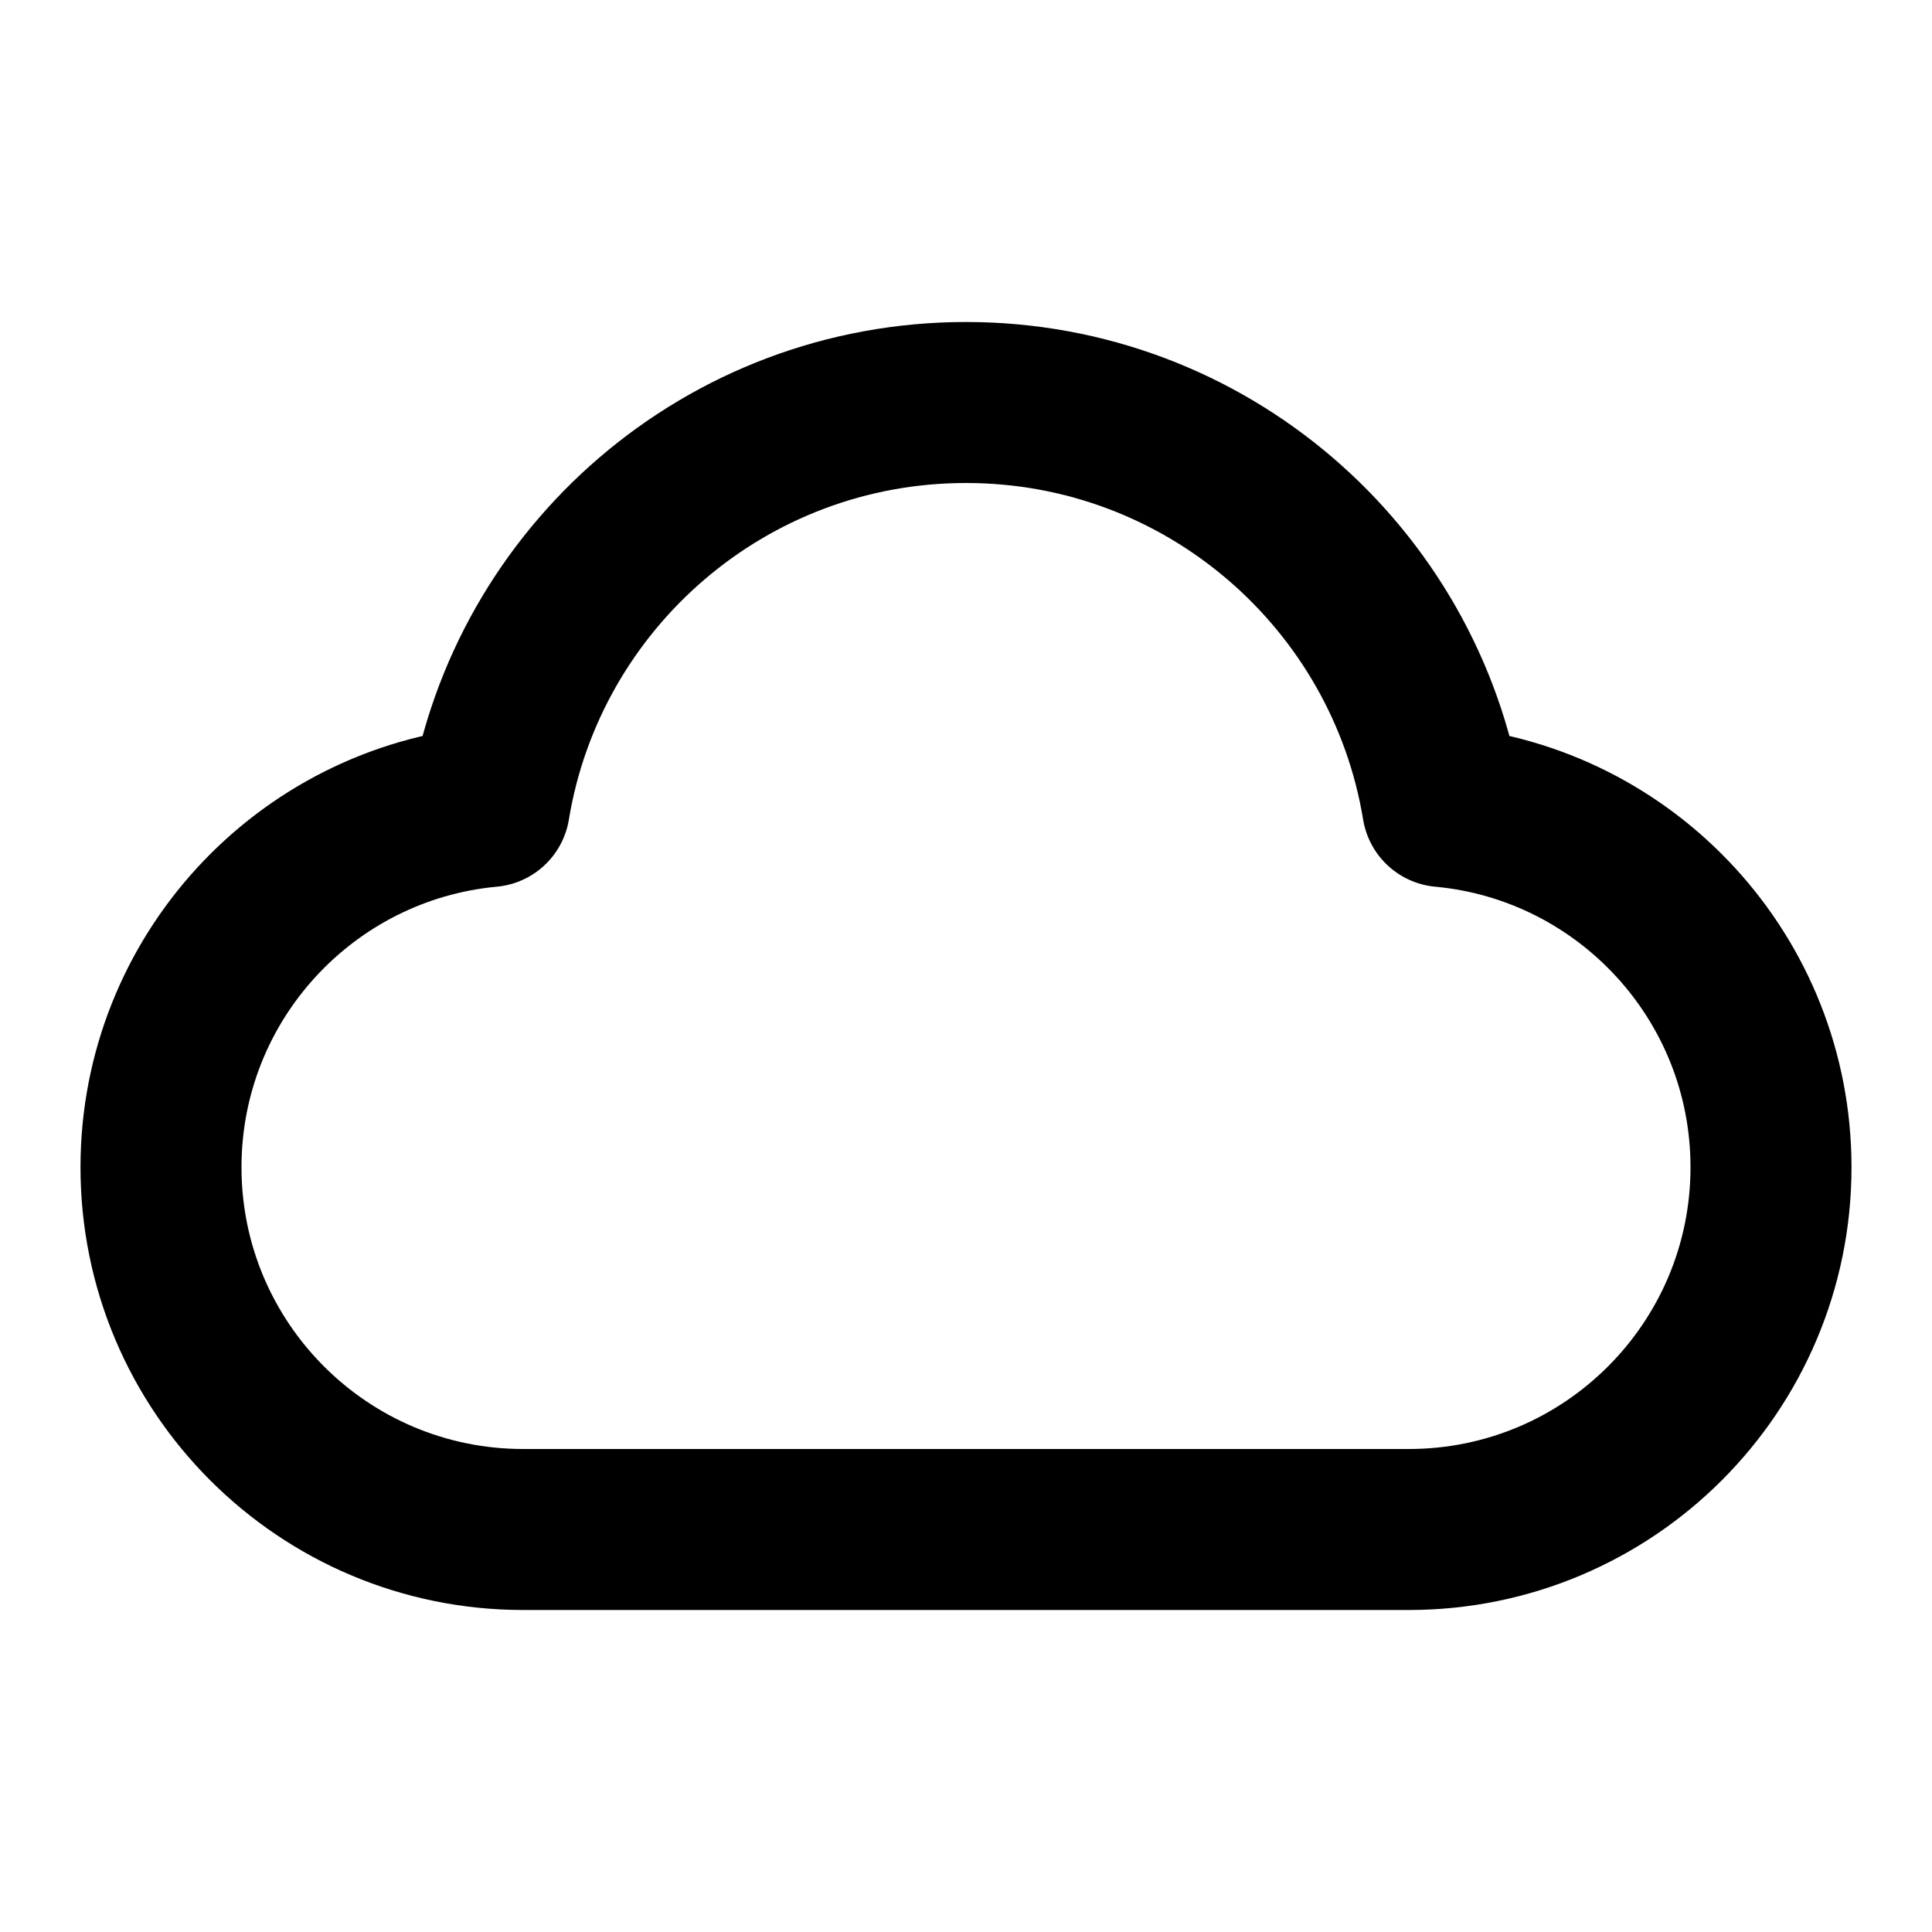
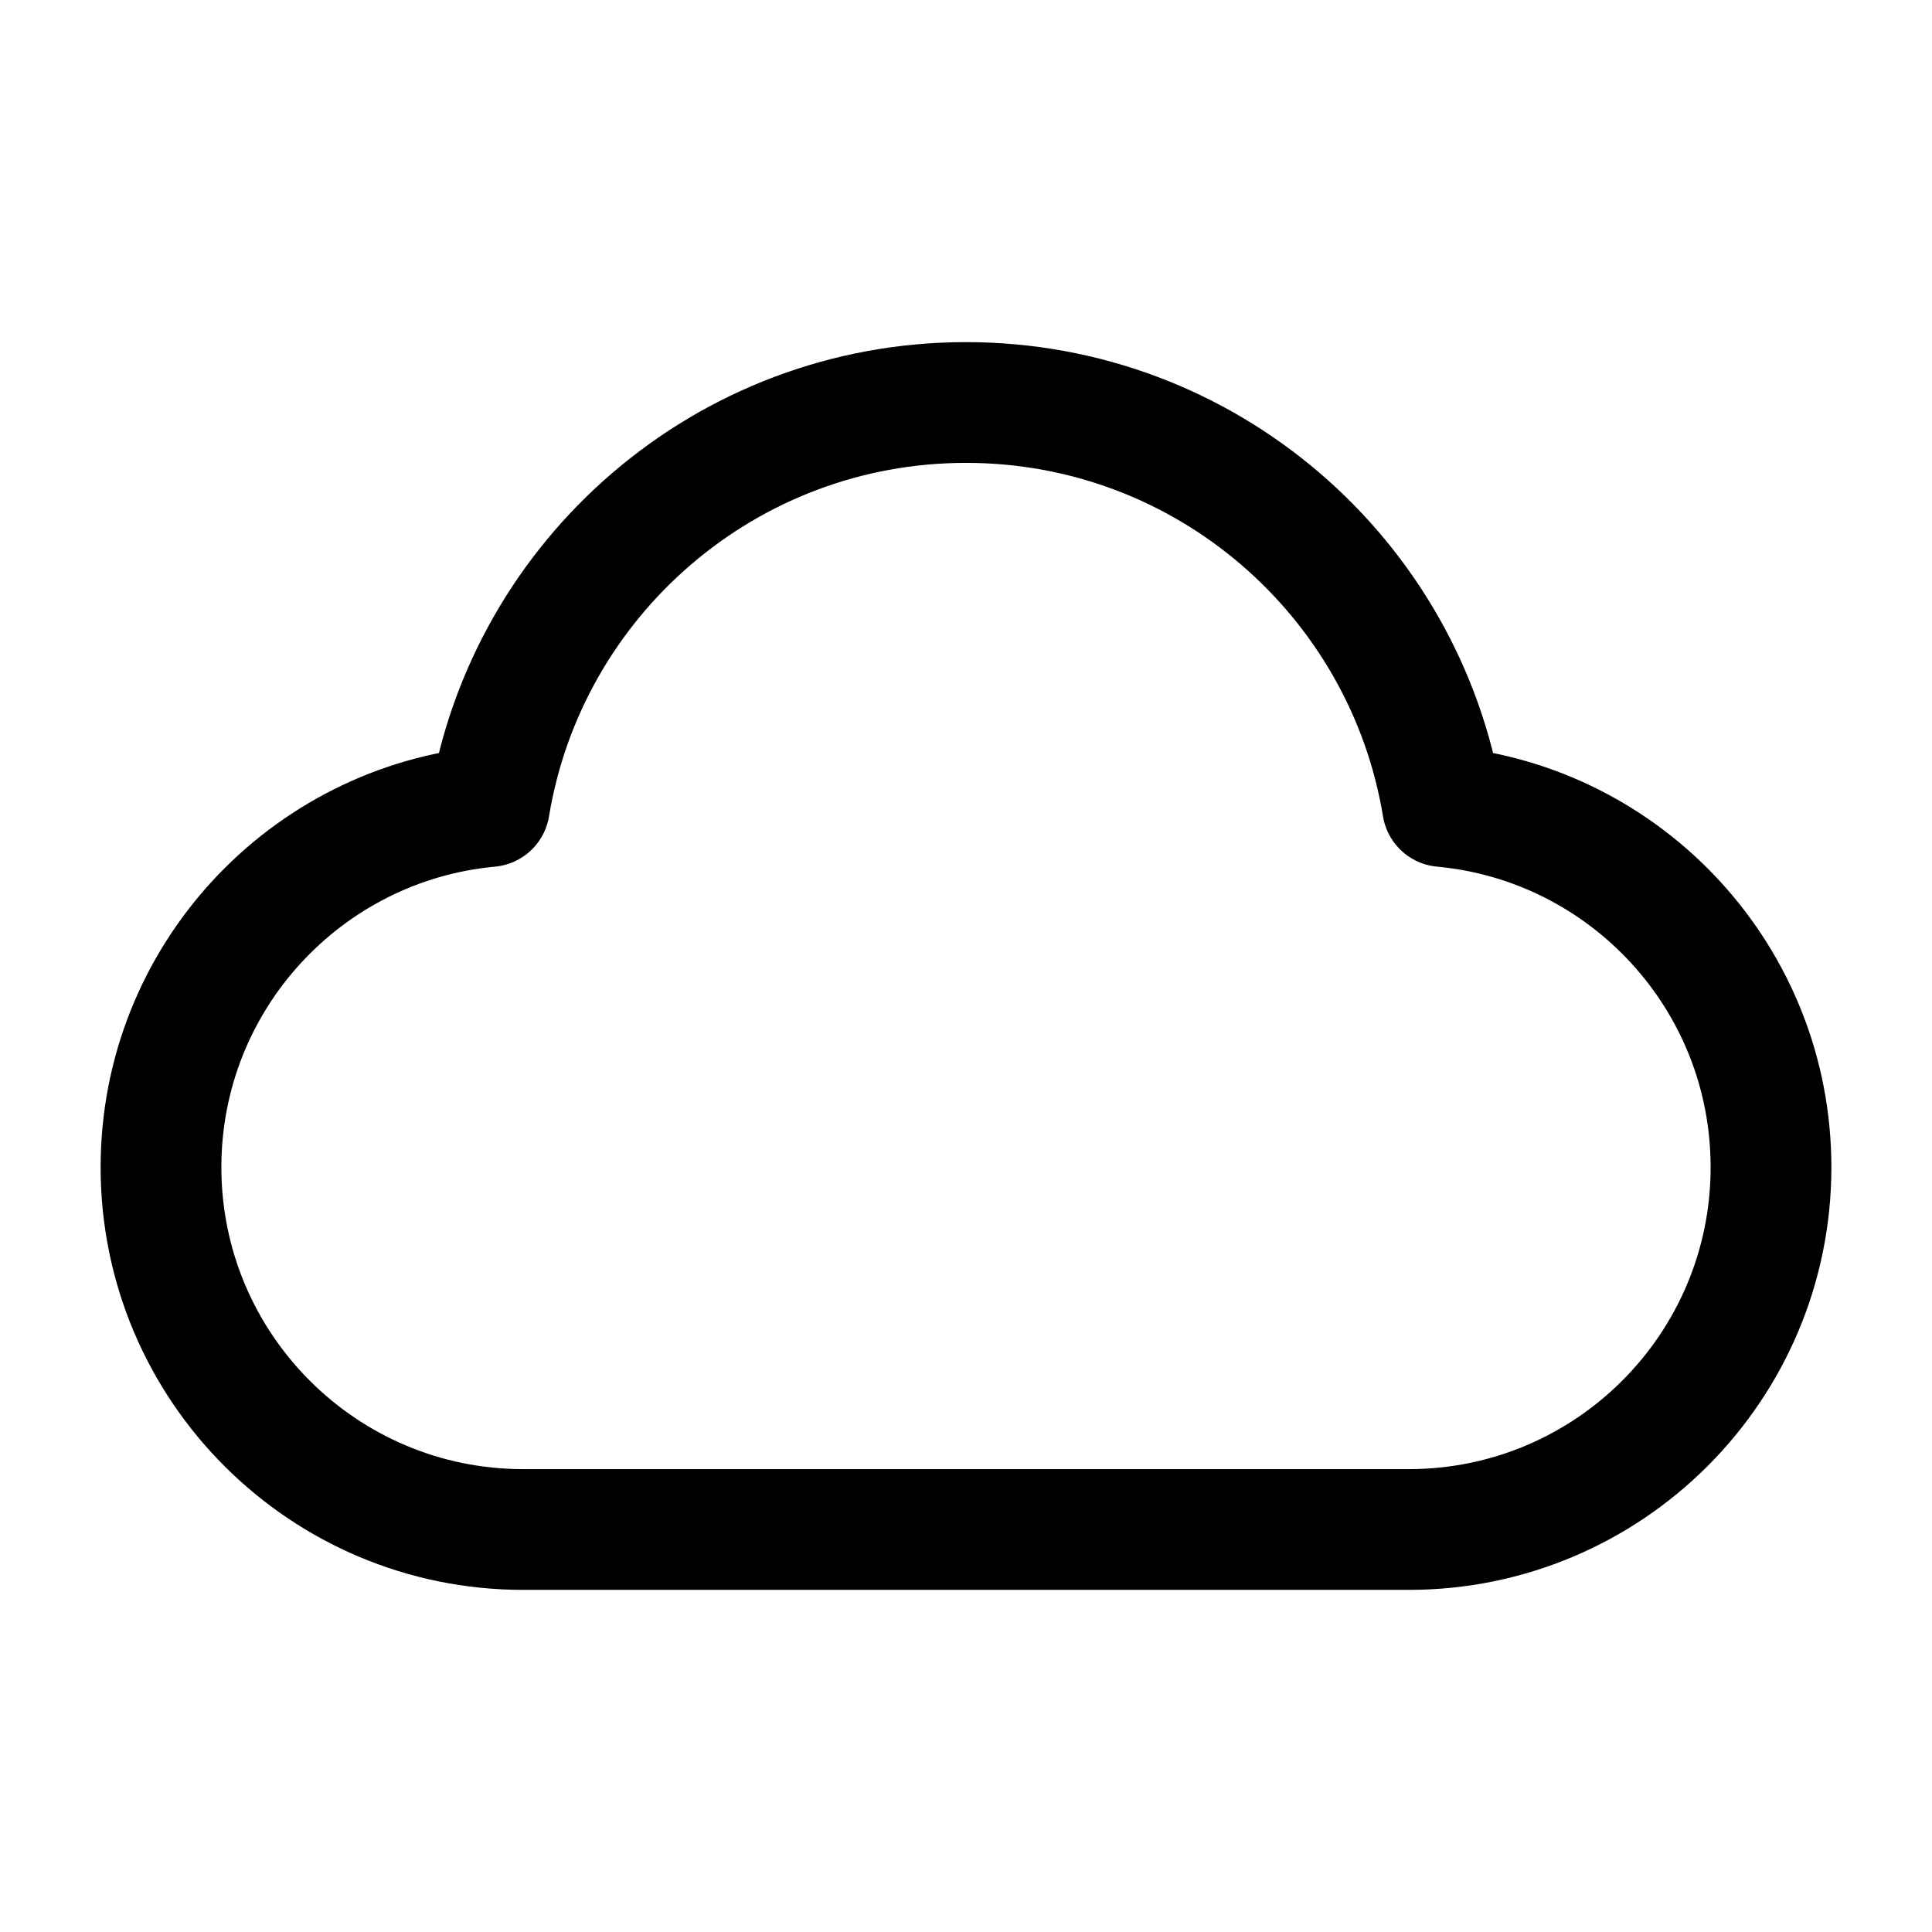
<svg xmlns="http://www.w3.org/2000/svg" width="24" height="24" viewBox="0 0 24 24" fill="none">
-   <path d="M6.5 19C4.015 19 2 16.985 2 14.5C2 12.156 3.792 10.231 6.08 10.019C6.548 7.172 9.02 5 12 5C14.98 5 17.452 7.172 17.92 10.019C20.209 10.231 22 12.156 22 14.5C22 16.985 19.985 19 17.5 19C13.11 19 10.343 19 6.5 19Z" stroke="black" stroke-width="2" stroke-linecap="round" stroke-linejoin="round" />
+   <path d="M6.5 19C4.015 19 2 16.985 2 14.5C2 12.156 3.792 10.231 6.08 10.019C6.548 7.172 9.02 5 12 5C14.98 5 17.452 7.172 17.92 10.019C20.209 10.231 22 12.156 22 14.5C22 16.985 19.985 19 17.5 19C13.11 19 10.343 19 6.5 19Z" stroke="black" stroke-width="1.5" stroke-linecap="round" stroke-linejoin="round" />
</svg>
